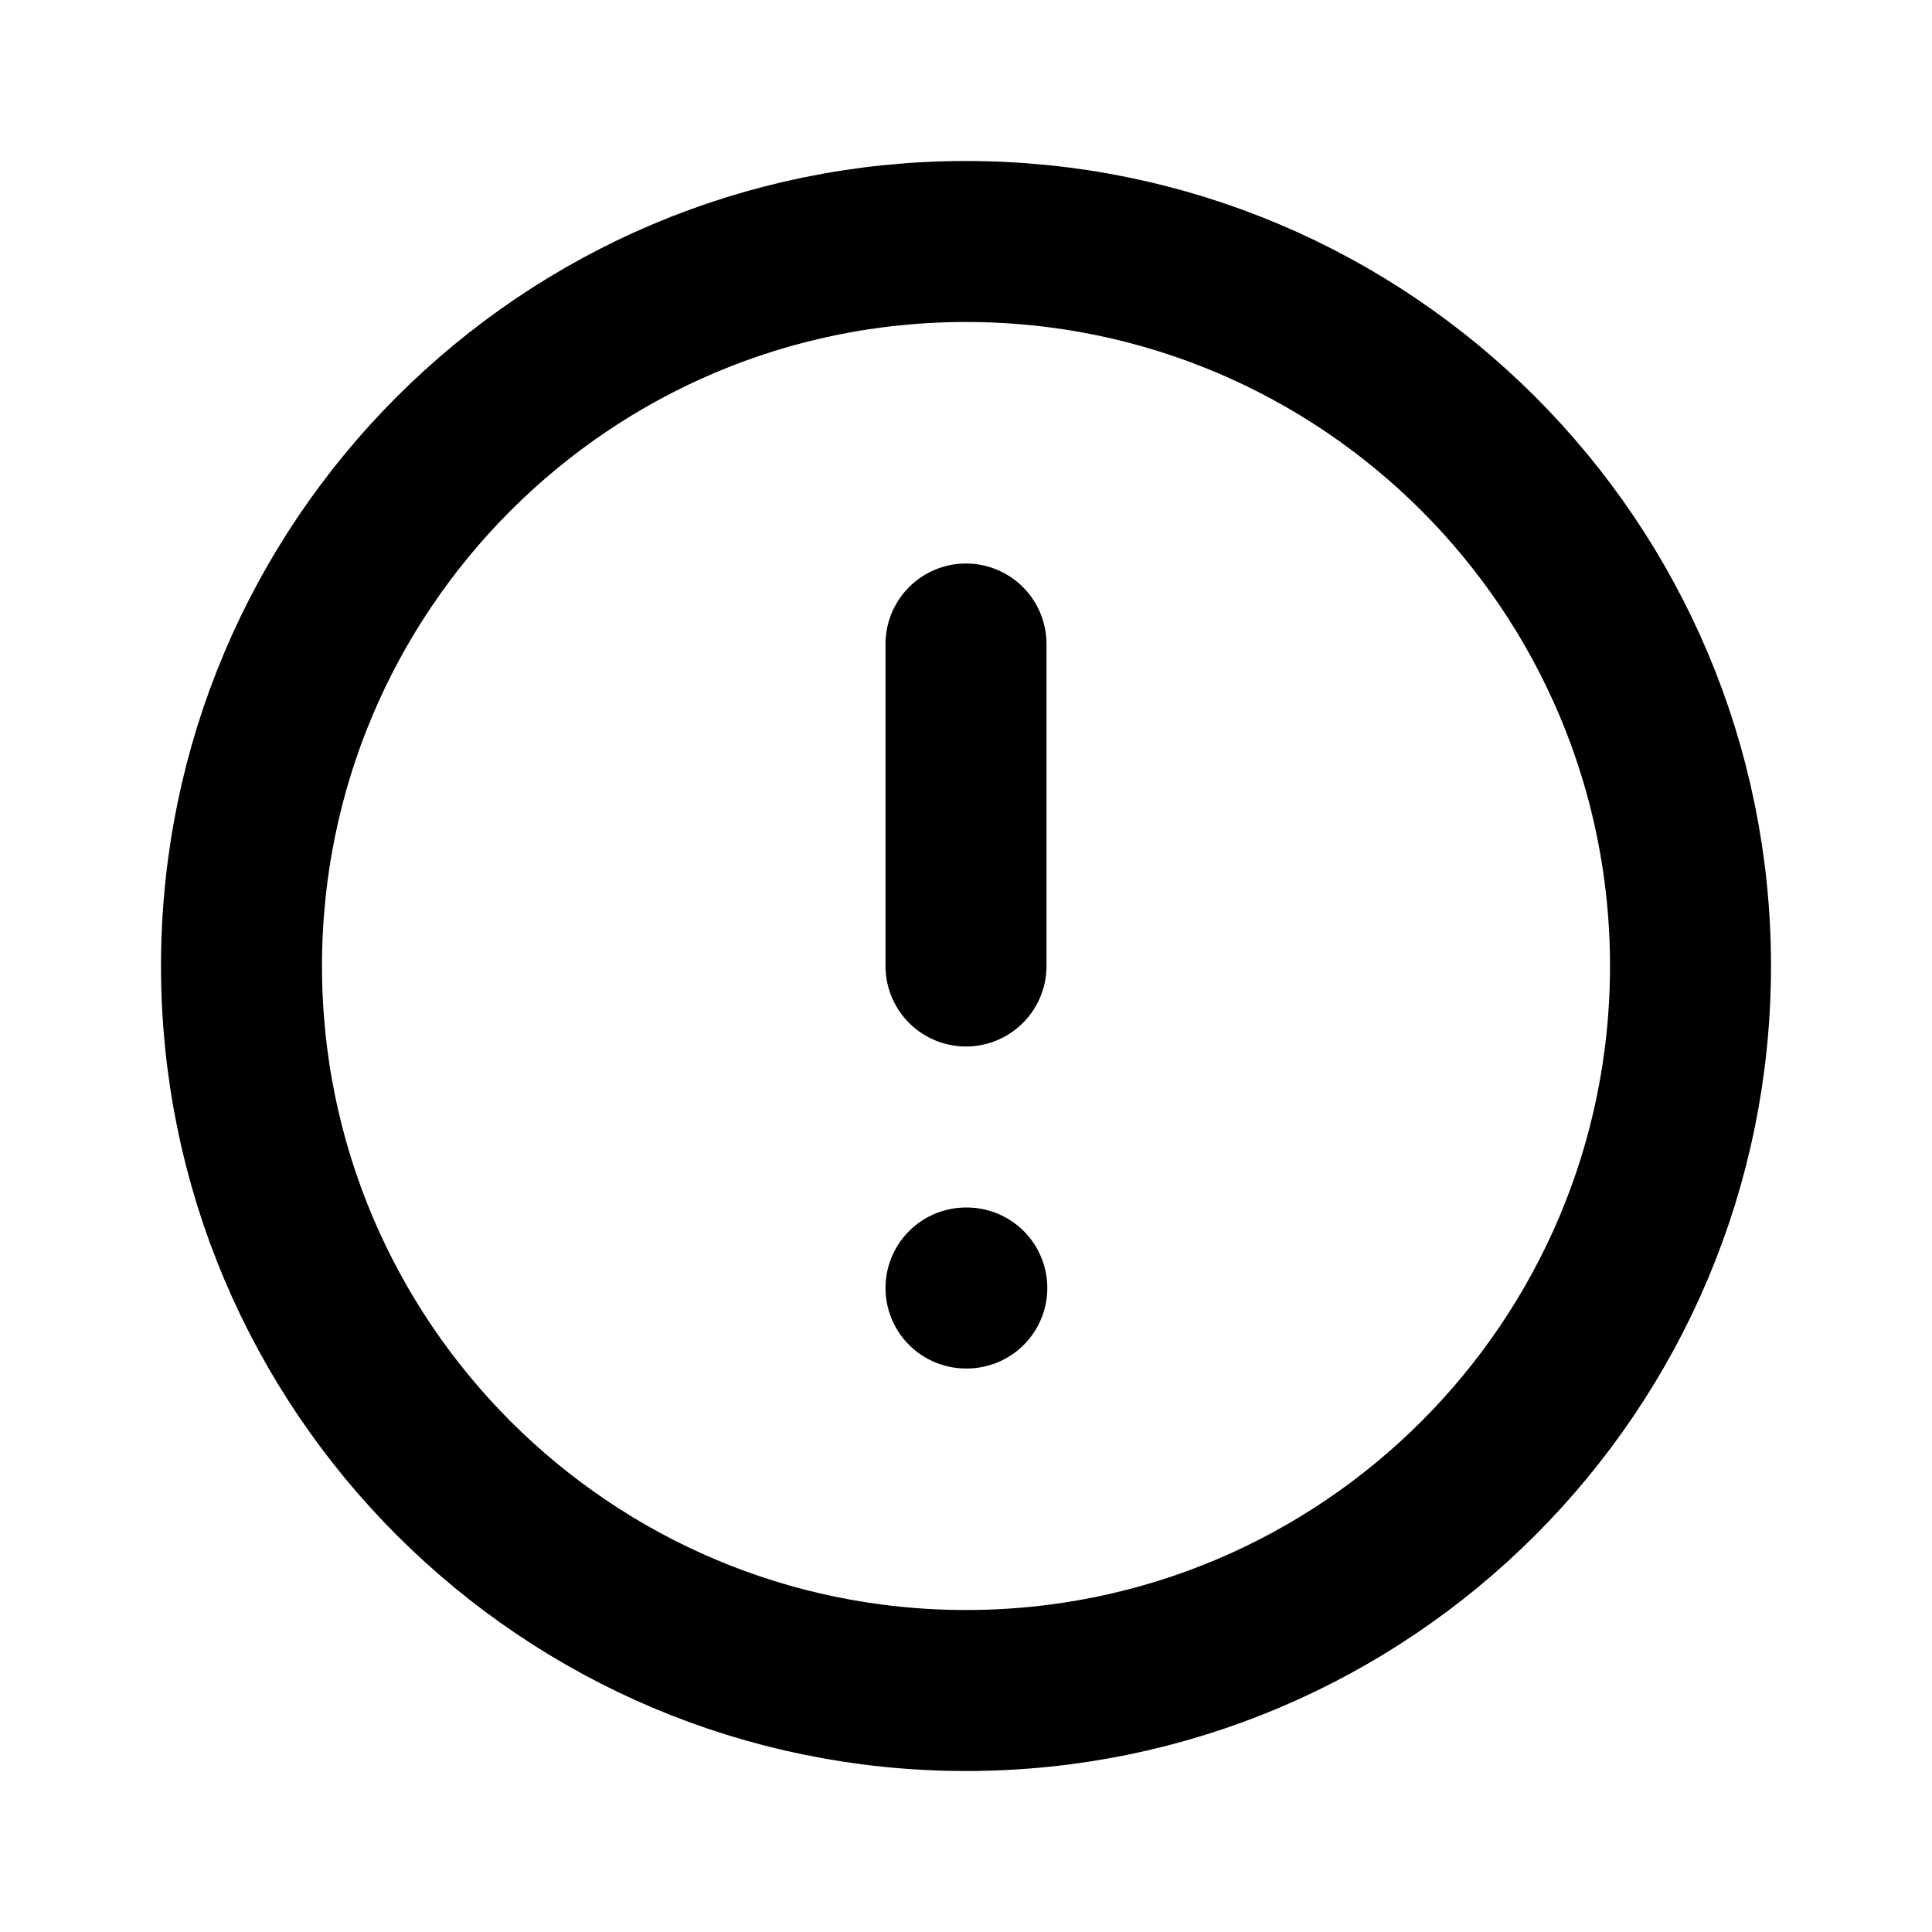
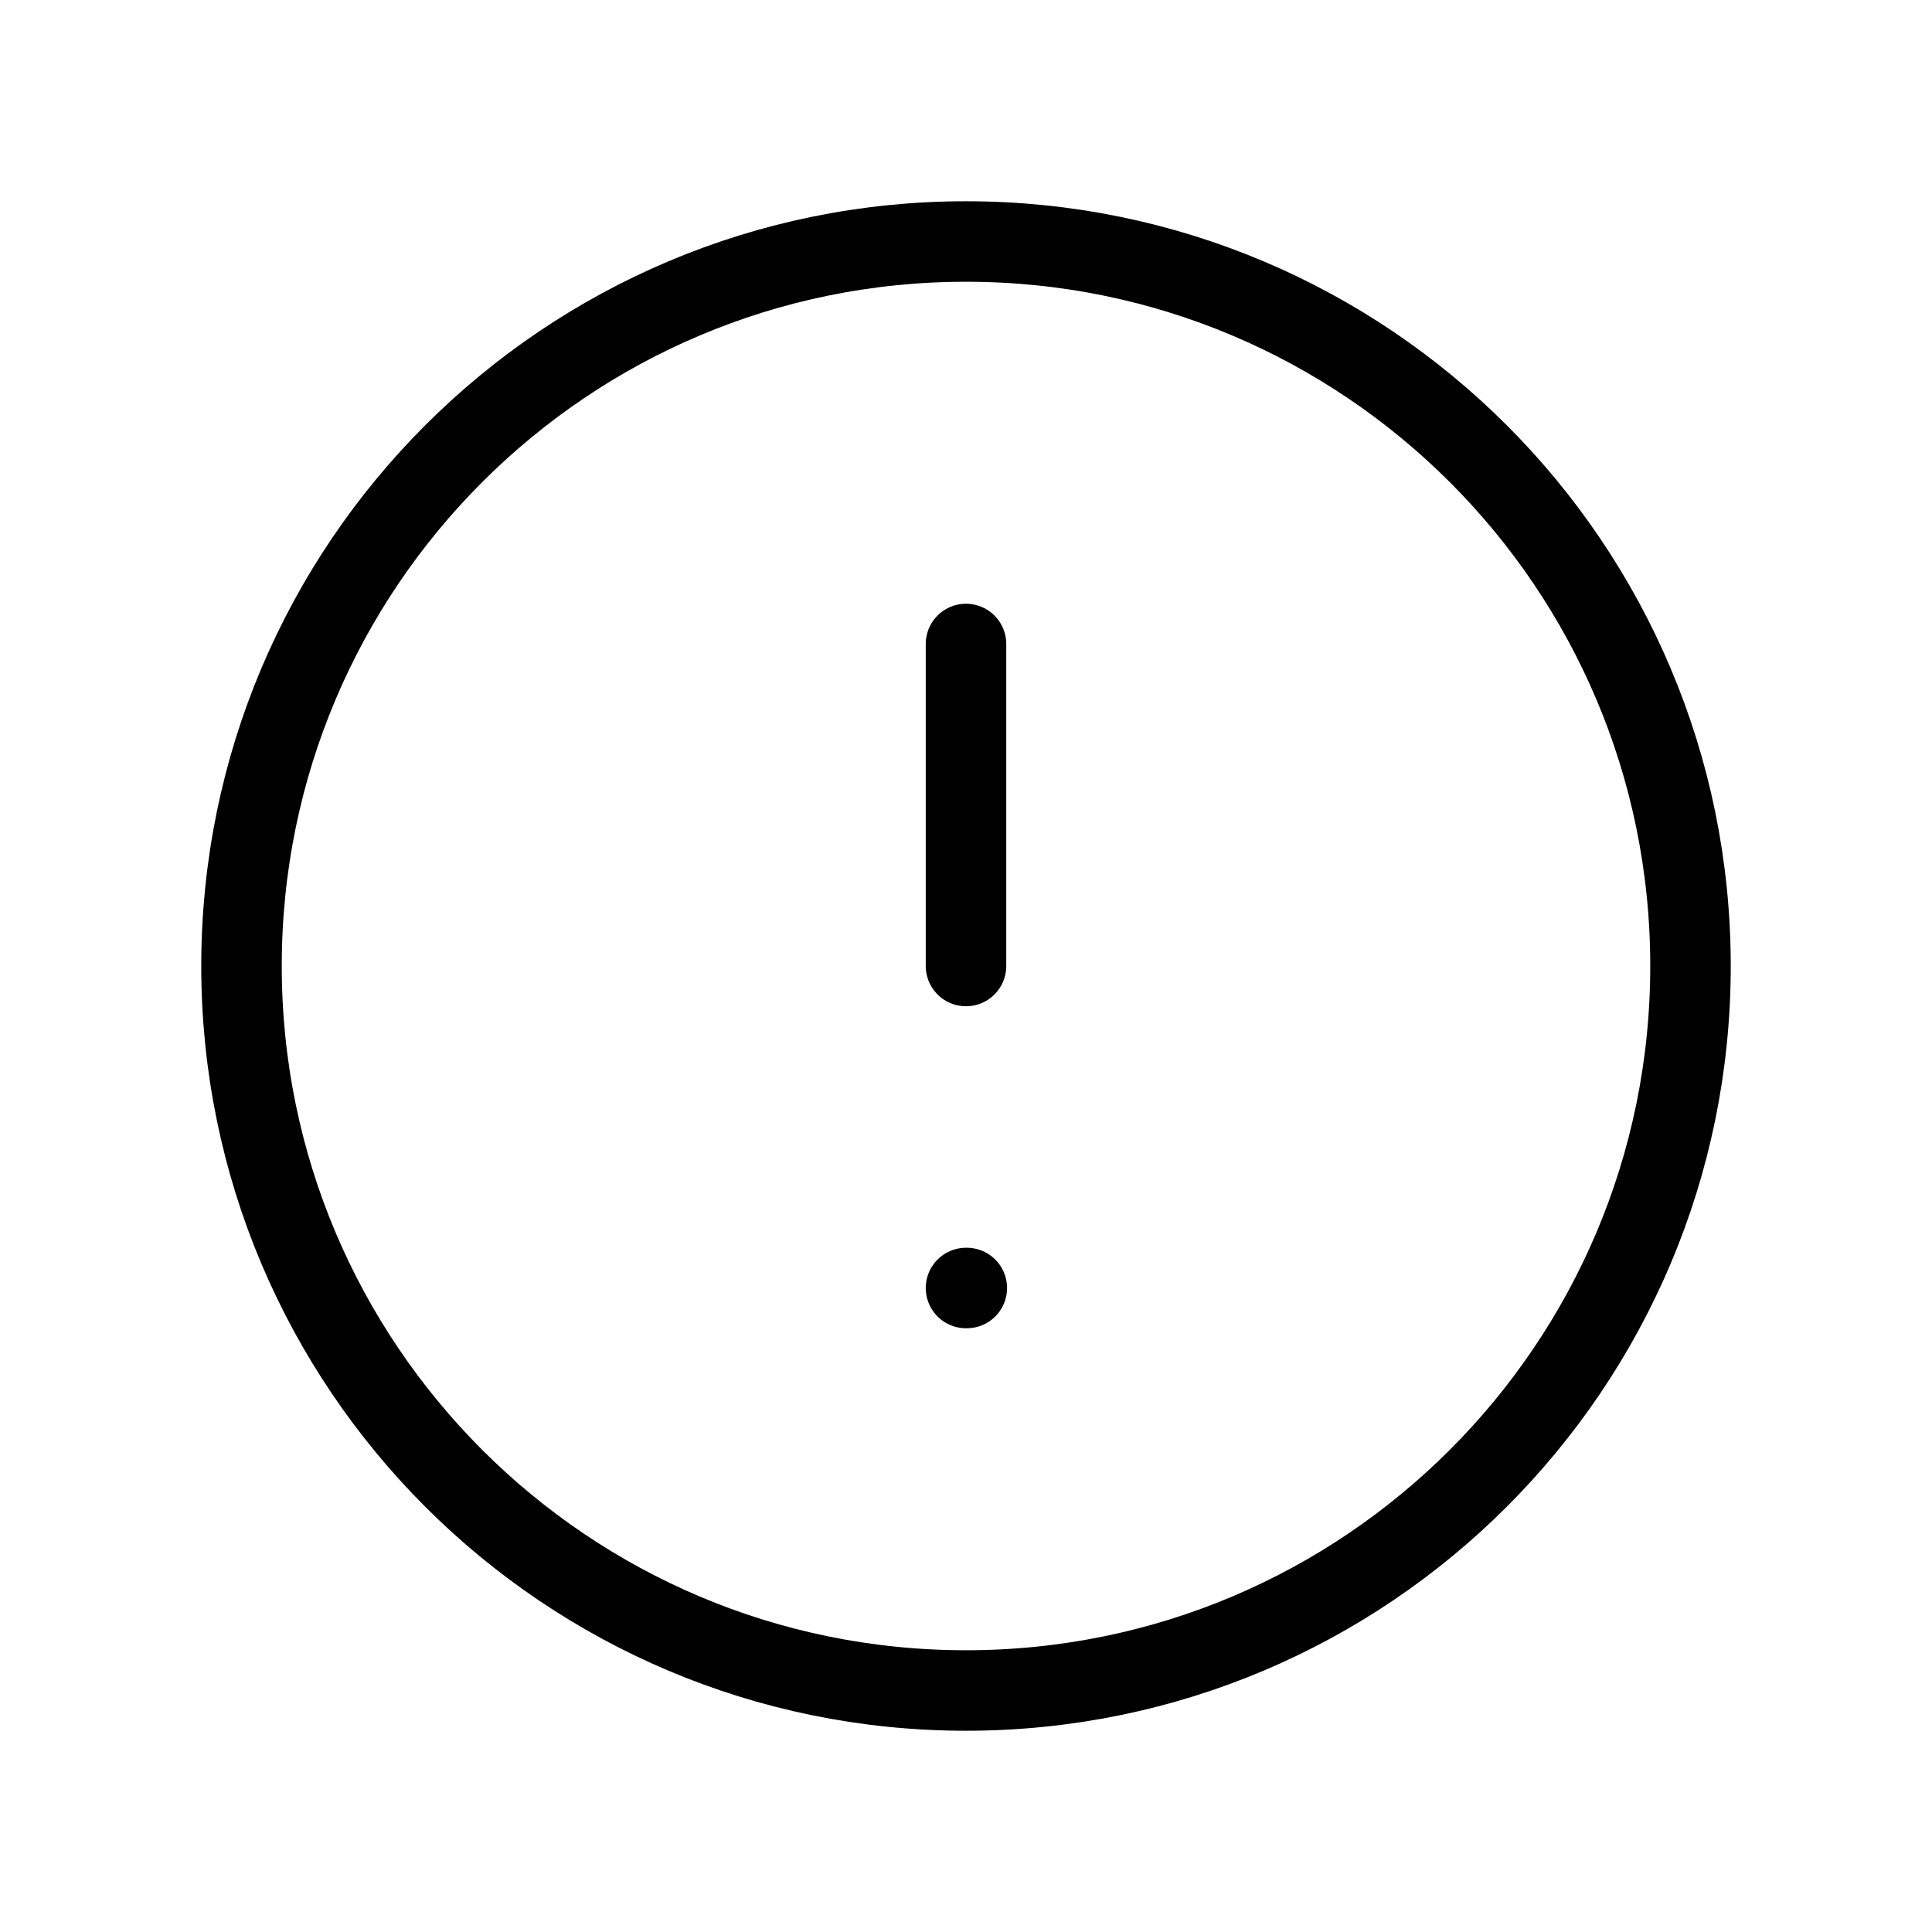
- <svg xmlns="http://www.w3.org/2000/svg" width="24" height="24" viewBox="0 0 24 24" fill="none" stroke="currentColor" stroke-width="2" stroke-linecap="round" stroke-linejoin="round">
+ <svg xmlns="http://www.w3.org/2000/svg" width="24" height="24" viewBox="0 0 24 24" fill="none" stroke="currentColor" stroke-width="1" stroke-linecap="round" stroke-linejoin="round">
  <path d="M3 12a9 9 0 1 0 18 0a9 9 0 0 0 -18 0" />
  <path d="M12 8v4" />
  <path d="M12 16h.01" />
</svg>
